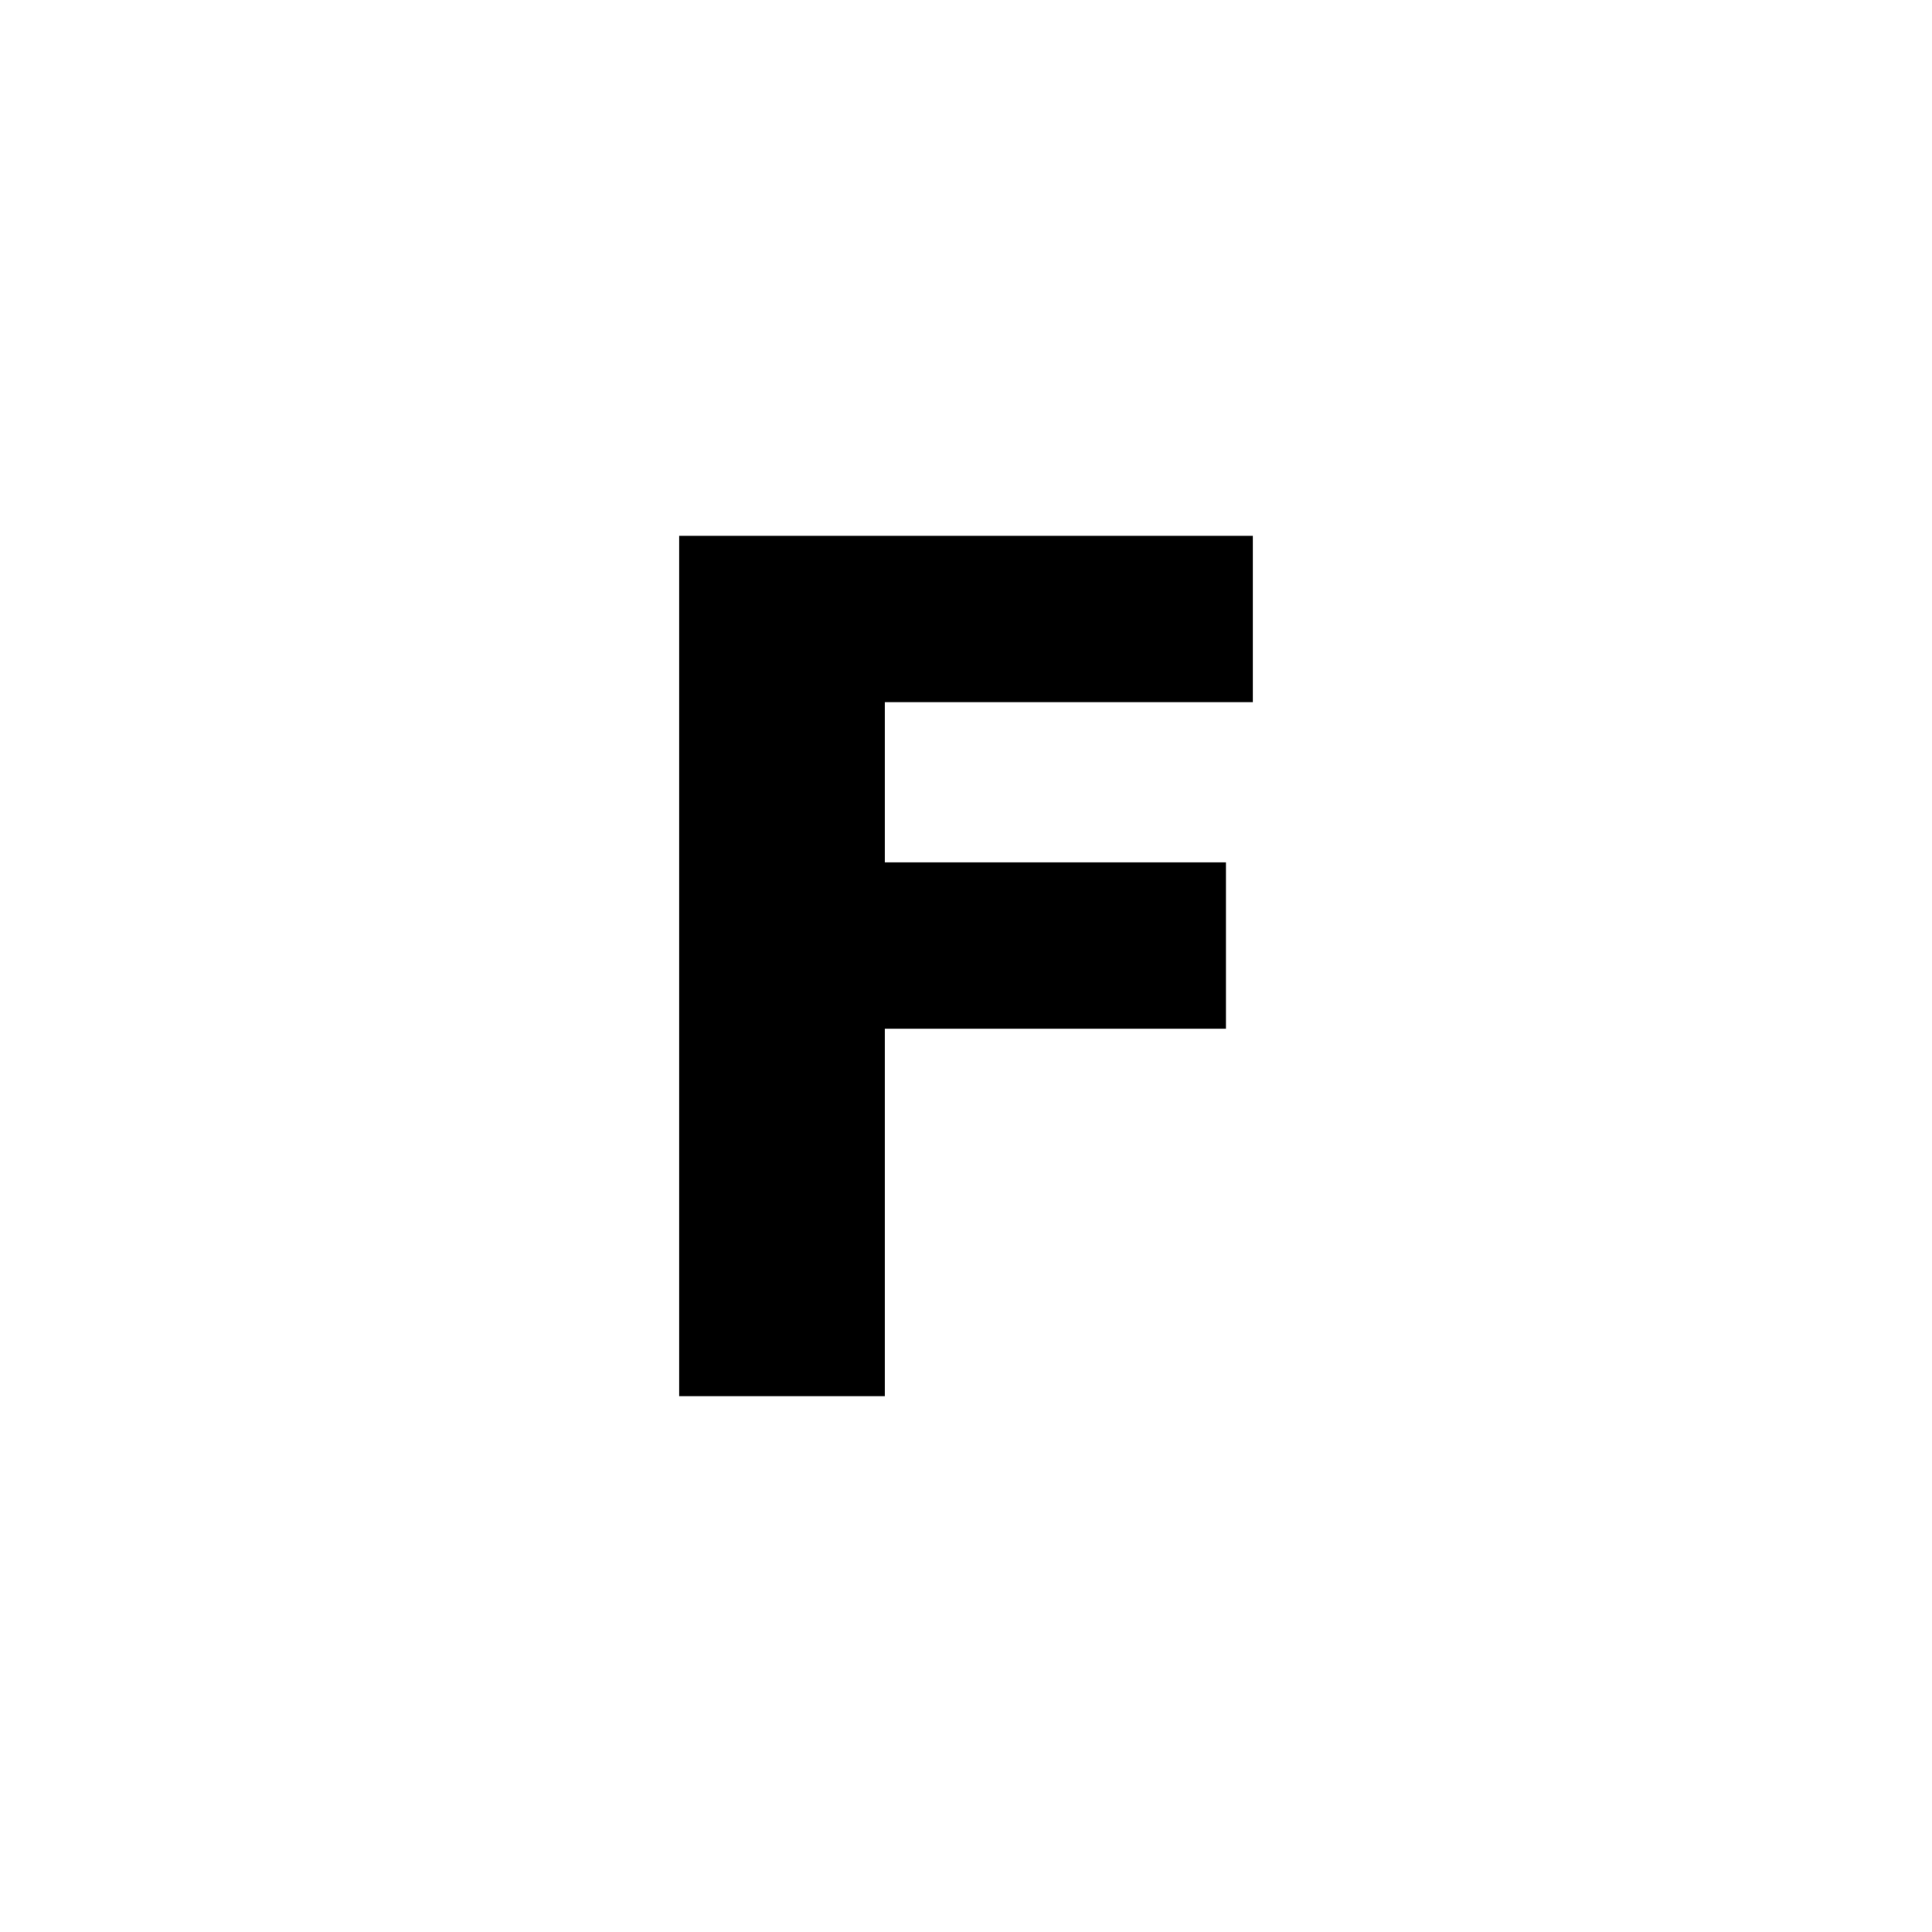
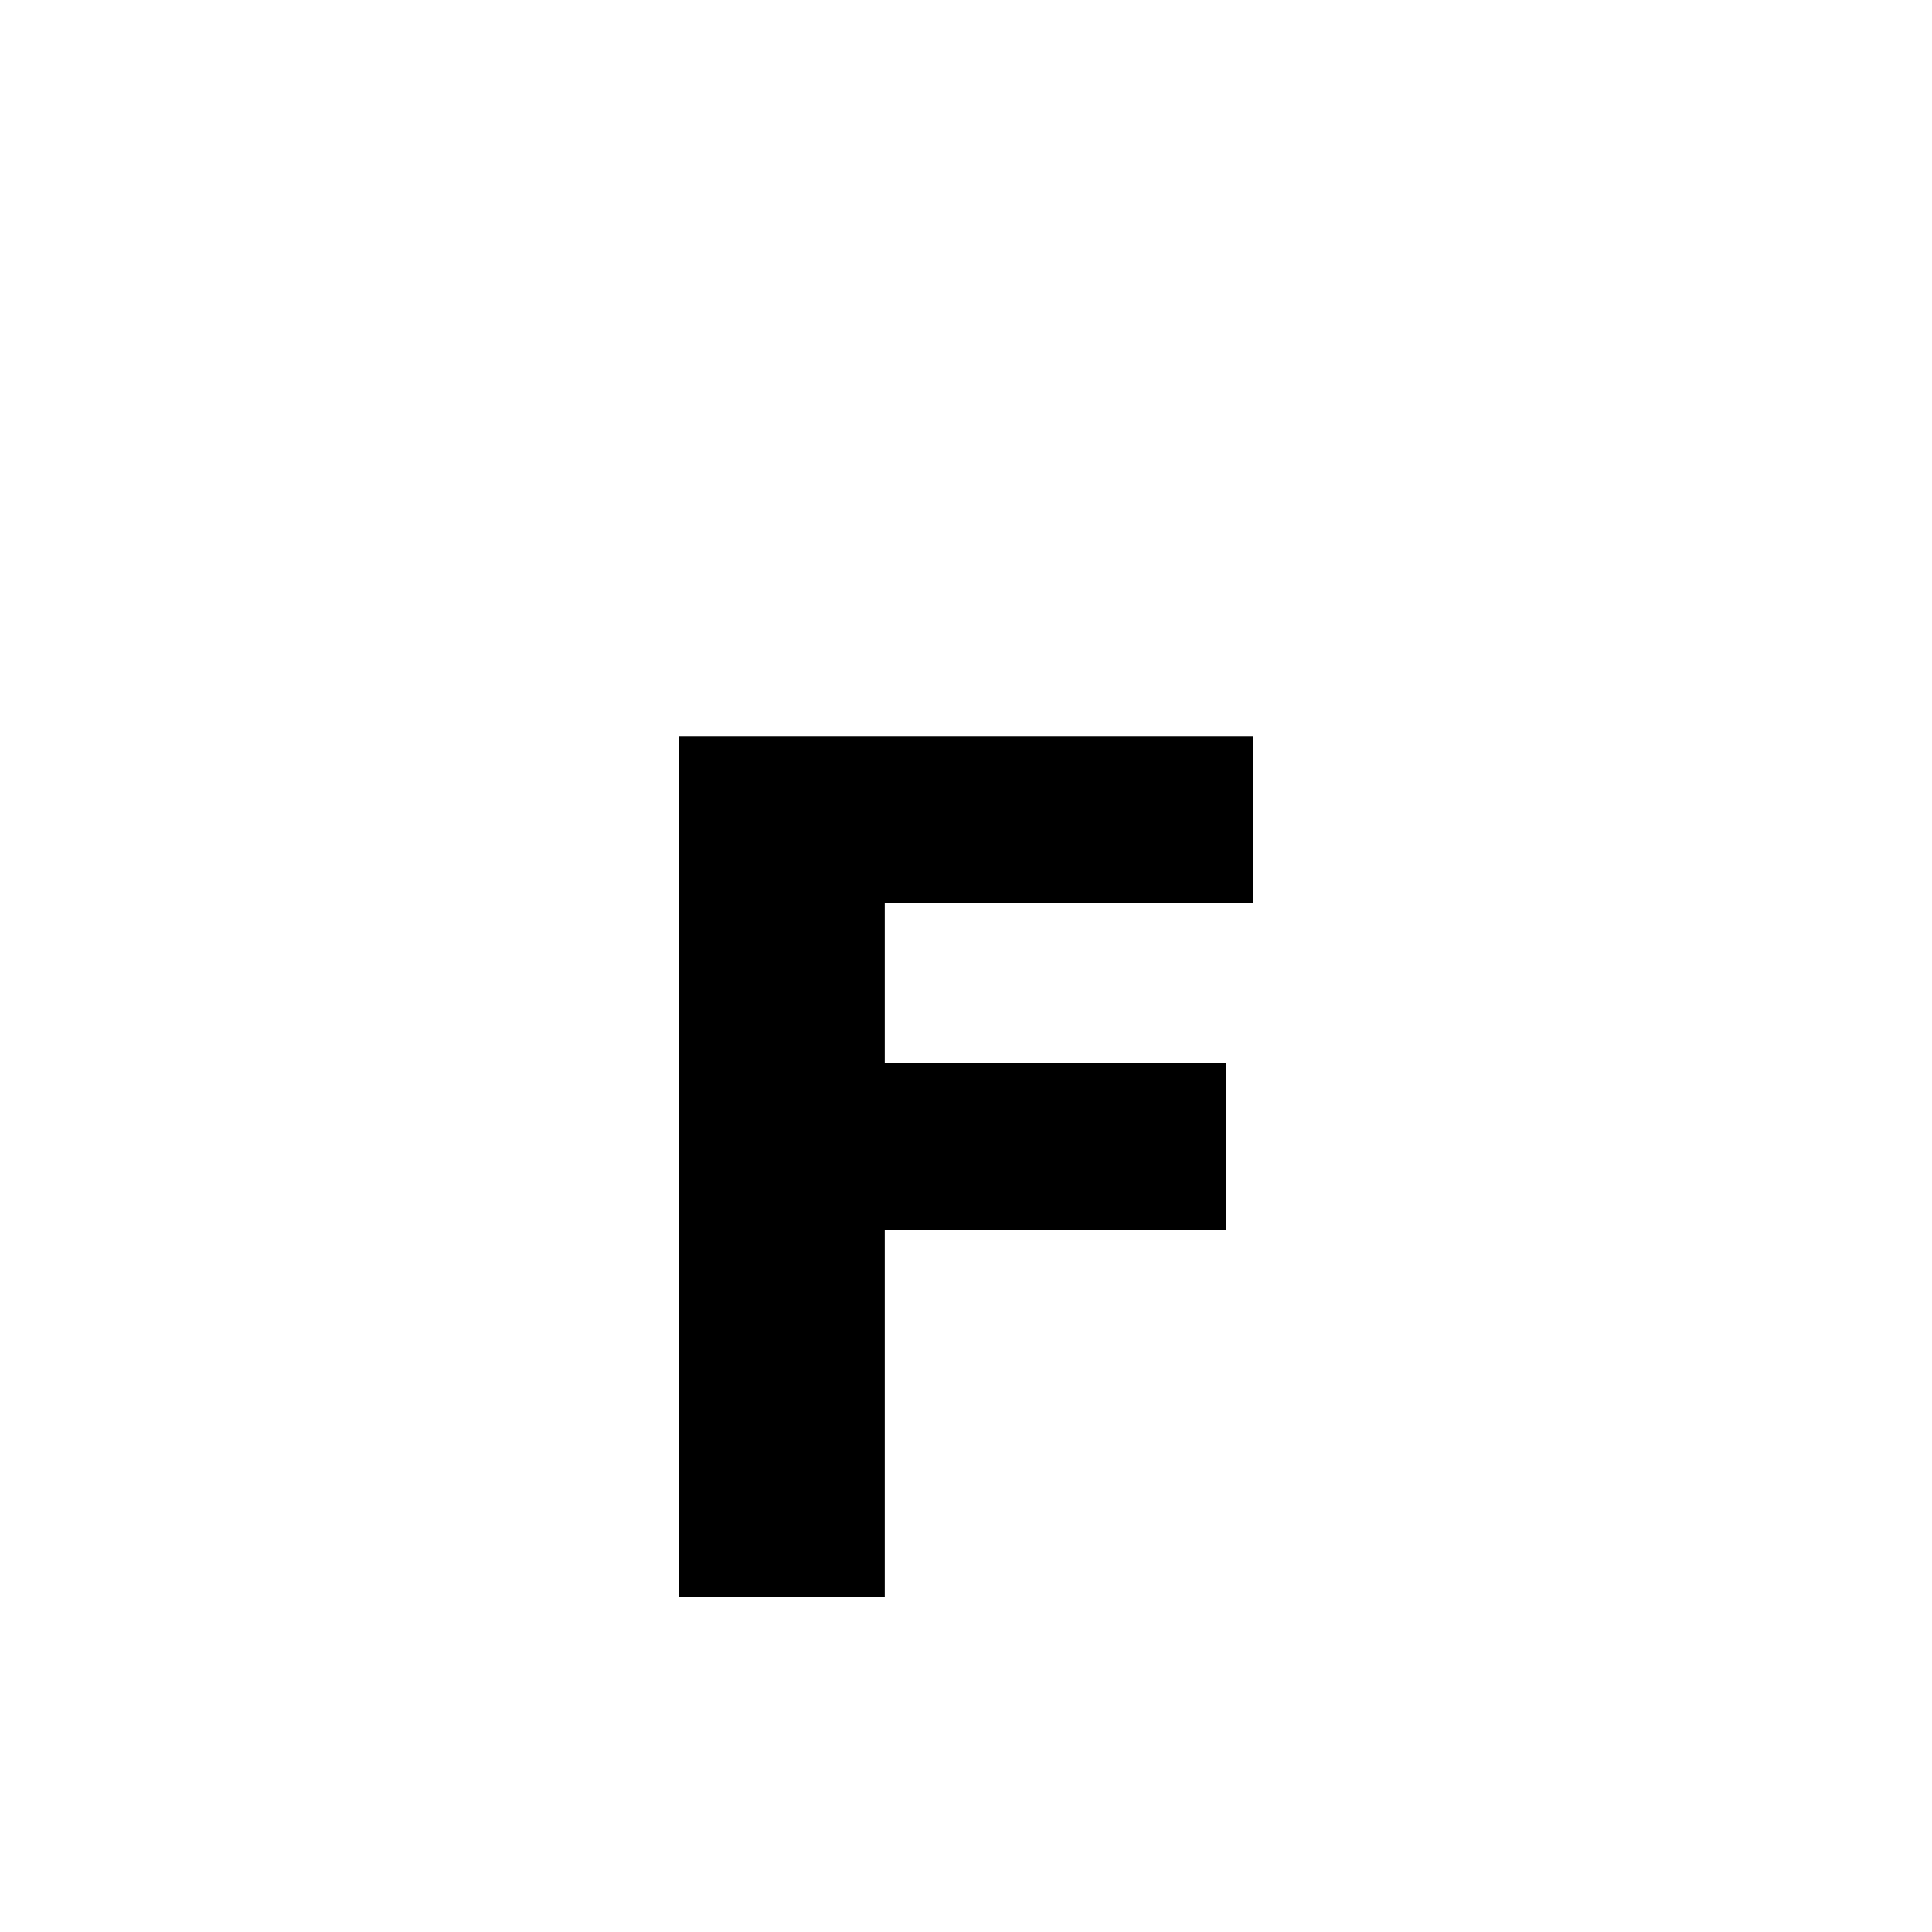
<svg xmlns="http://www.w3.org/2000/svg" width="128" height="128">
-   <path style="fill:#000000" d="M 83,46.519 H 58.617 V 57.135 H 81.221 V 68.154 H 58.617 V 92.5 H 45 V 35.5 h 38 z m 0,0" id="fighter" />
+   <path style="fill:#000000" d="M 83,59.827 H 58.617 V 70.442 H 81.221 V 81.462 H 58.617 v 24.346 H 45 V 48.808 h 38 z m 0,0" id="fighter" />
</svg>
